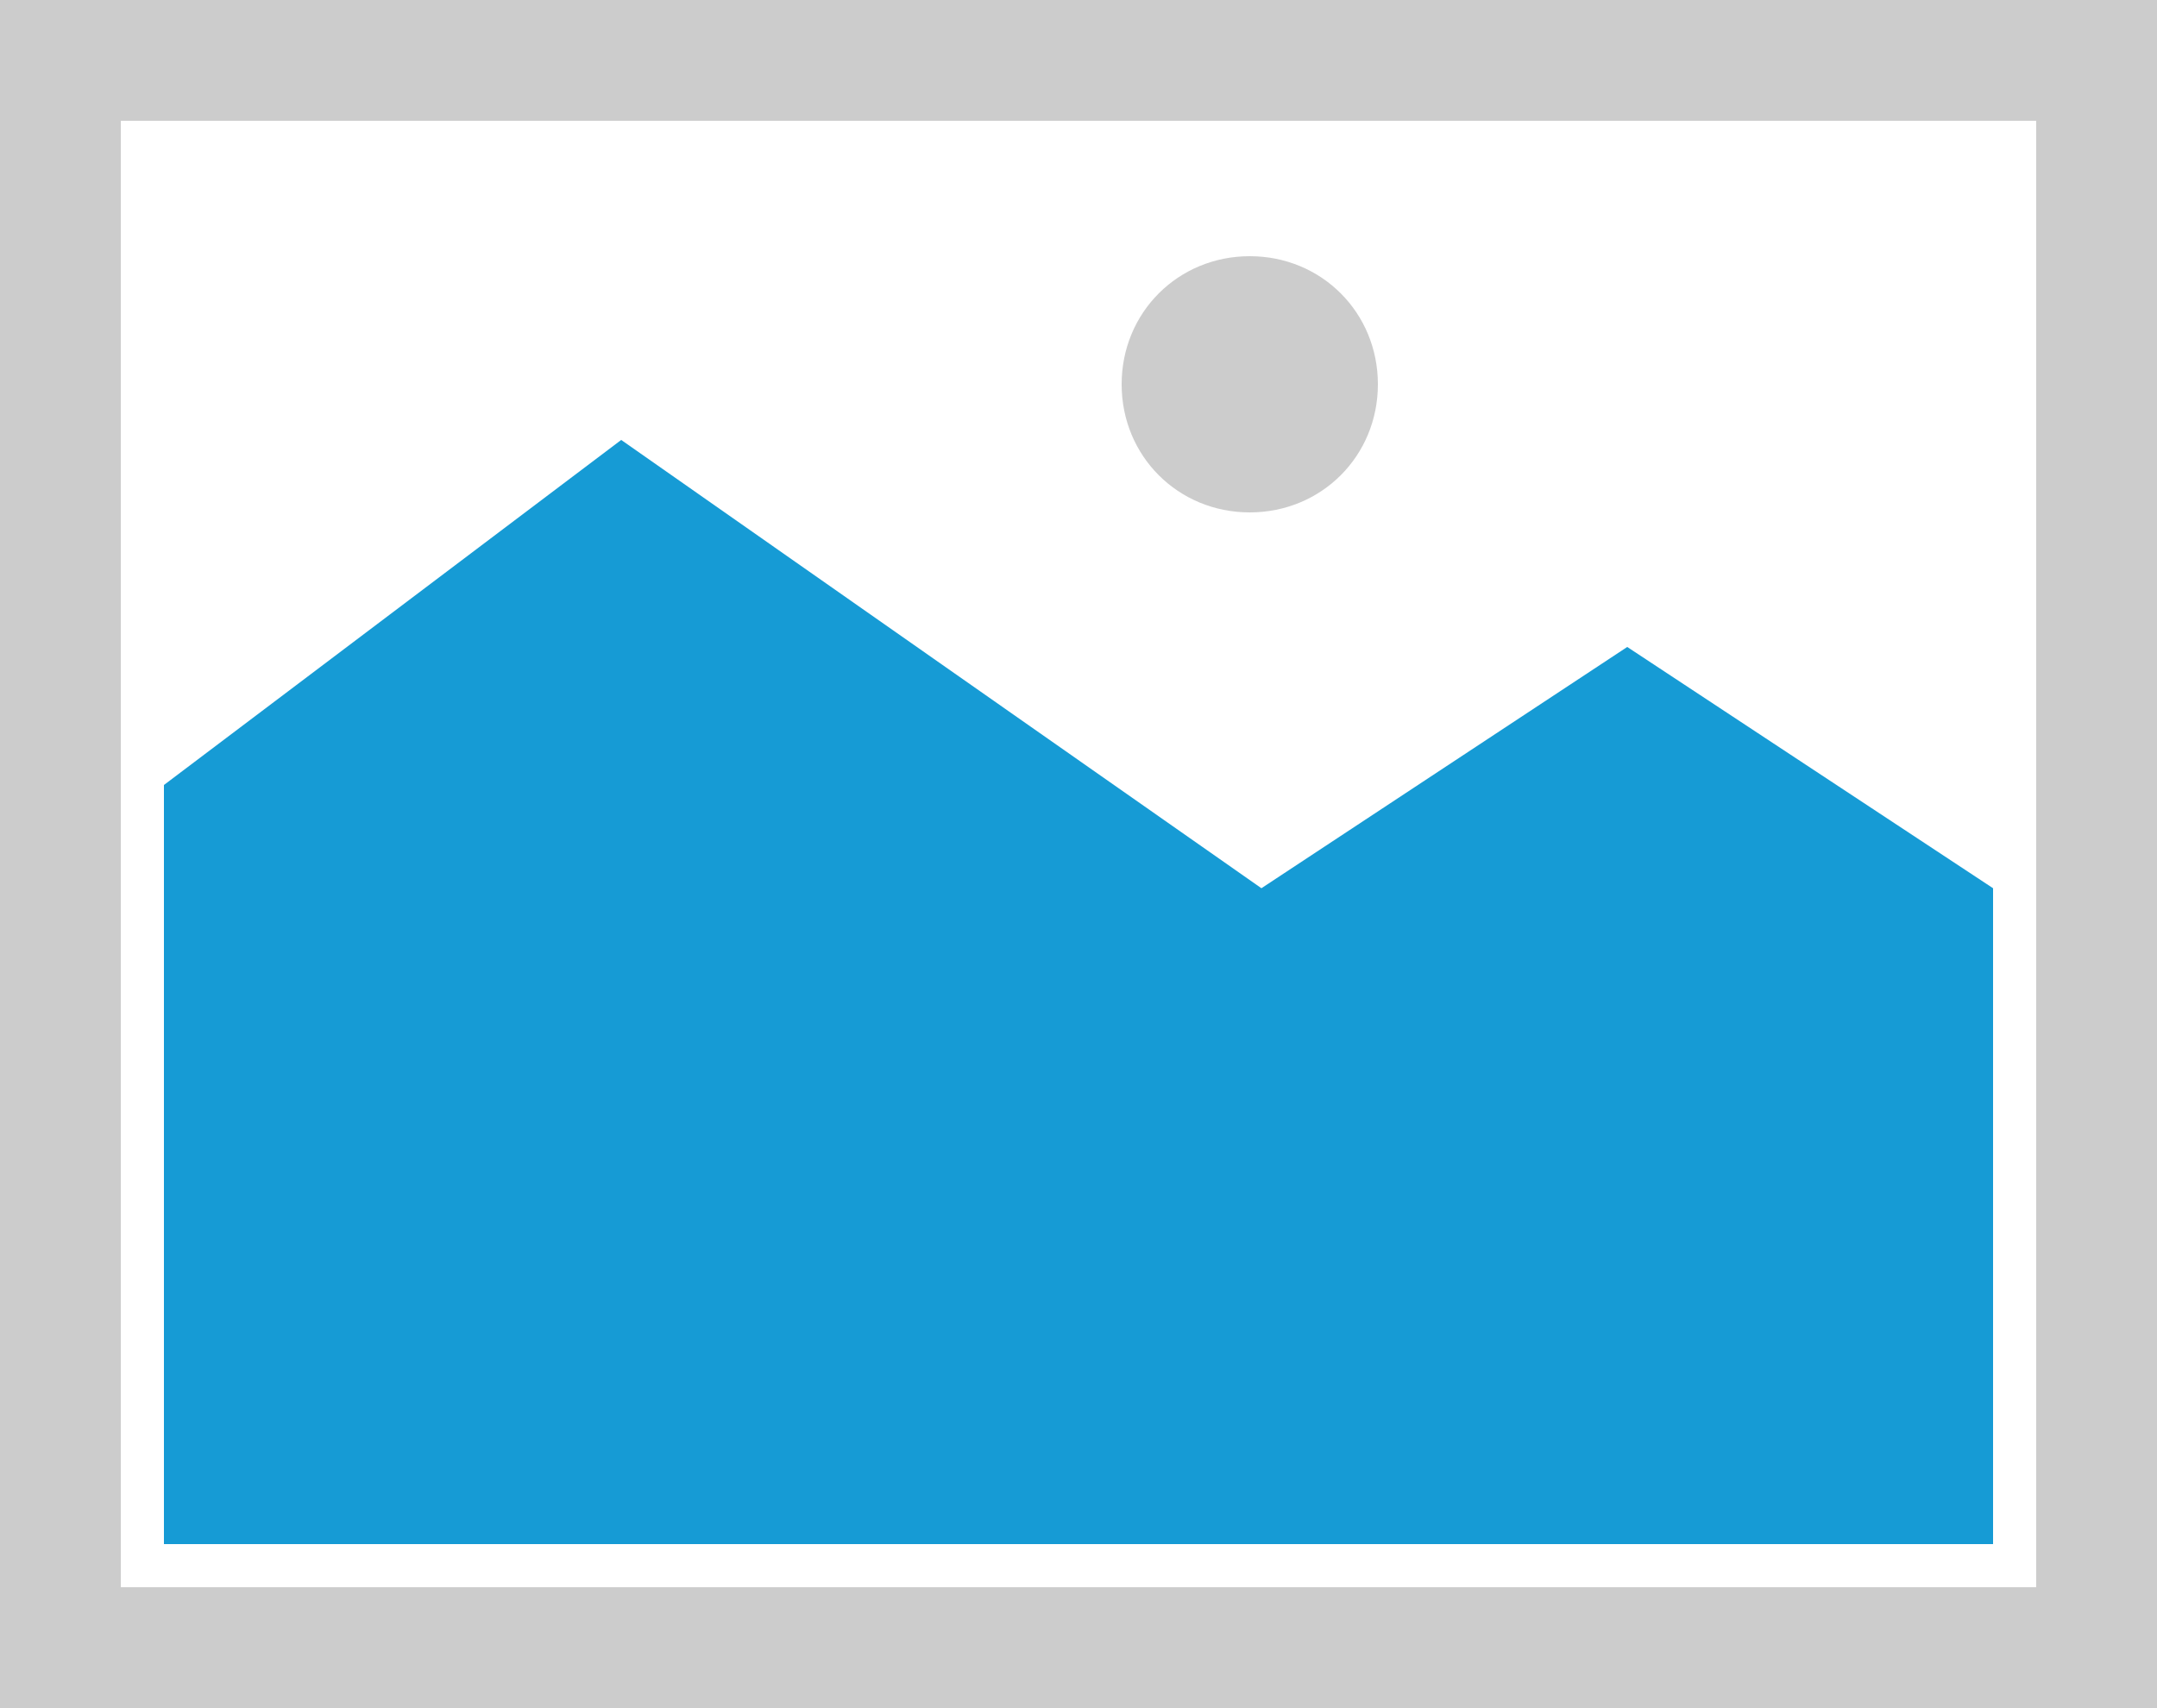
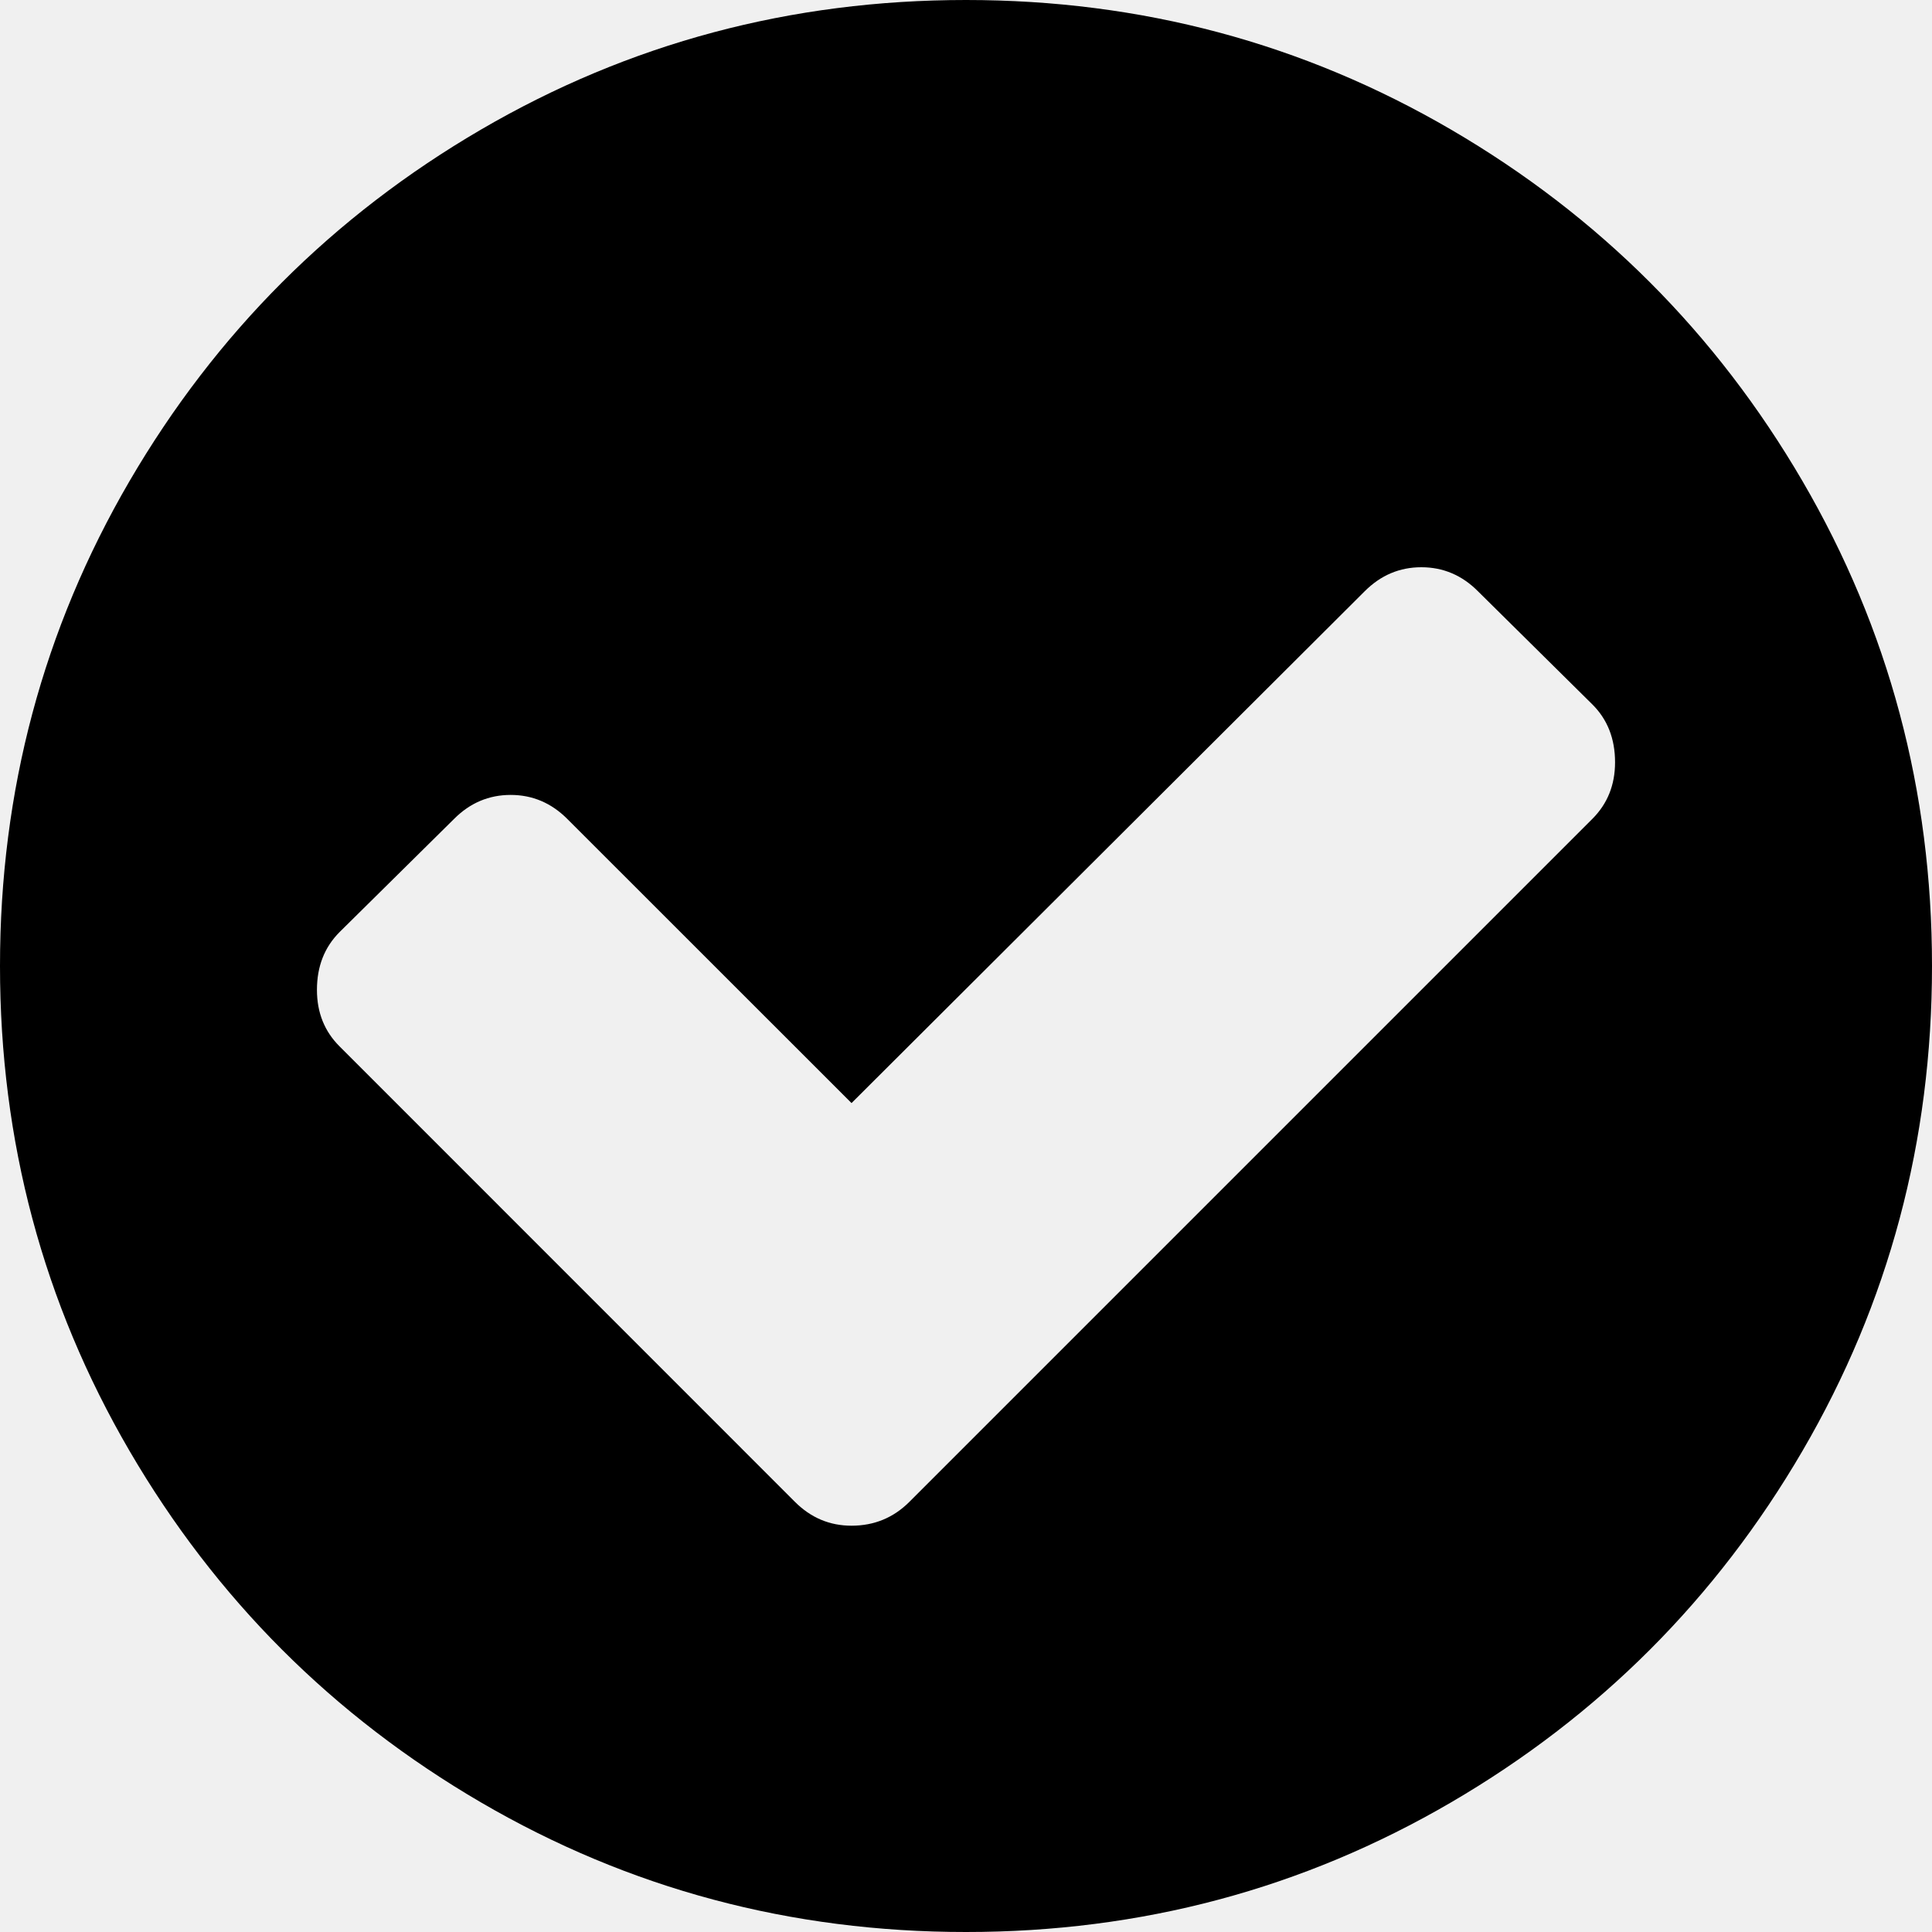
- <svg xmlns="http://www.w3.org/2000/svg" version="1.1" width="500px" height="396px">
-   <g transform="matrix(1 0 0 1 -23 -251 )">
-     <path d="M 23 251  L 523 251  L 523 647  L 23 647  L 23 251  " fill-rule="nonzero" fill="#cccccc" stroke="none" />
-     <path d="M 51 279  L 495 279  L 495 619  L 51 619  L 51 279  " fill-rule="nonzero" fill="#ffffff" stroke="none" />
-     <path d="M 312.7 369.8  C 296.068 369.8  283 356.732  283 340.1  C 283 323.468  296.068 310.4  312.7 310.4  C 329.332 310.4  342.4 323.468  342.4 340.1  C 342.4 356.732  329.332 369.8  312.7 369.8  " fill-rule="nonzero" fill="#cccccc" stroke="none" />
-     <path d="M 61 609  L 61 433  L 167 353  L 315.4 456.936  L 400.2 401  L 485 456.936  L 485 609  L 61 609  " fill-rule="nonzero" fill="#169bd5" stroke="none" />
+ <svg xmlns="http://www.w3.org/2000/svg" version="1.1" width="20px" height="20px">
+   <g transform="matrix(1 0 0 1 -201 -280 )">
+     <path d="M 16.484 8.477  C 16.641 8.32  16.719 8.125  16.719 7.891  C 16.719 7.648  16.641 7.448  16.484 7.292  L 15.299 6.12  C 15.135 5.955  14.939 5.872  14.714 5.872  C 14.488 5.872  14.293 5.955  14.128 6.12  L 8.815 11.419  L 5.872 8.477  C 5.707 8.312  5.512 8.229  5.286 8.229  C 5.061 8.229  4.865 8.312  4.701 8.477  L 3.516 9.648  C 3.359 9.805  3.281 10.004  3.281 10.247  C 3.281 10.482  3.359 10.677  3.516 10.833  L 8.229 15.547  C 8.394 15.712  8.589 15.794  8.815 15.794  C 9.049 15.794  9.249 15.712  9.414 15.547  L 16.484 8.477  Z M 18.659 4.98  C 19.553 6.513  20 8.186  20 10  C 20 11.814  19.553 13.487  18.659 15.02  C 17.765 16.552  16.552 17.765  15.02 18.659  C 13.487 19.553  11.814 20  10 20  C 8.186 20  6.513 19.553  4.98 18.659  C 3.448 17.765  2.235 16.552  1.341 15.02  C 0.447 13.487  0 11.814  0 10  C 0 8.186  0.447 6.513  1.341 4.98  C 2.235 3.448  3.448 2.235  4.98 1.341  C 6.513 0.447  8.186 0  10 0  C 11.814 0  13.487 0.447  15.02 1.341  C 16.552 2.235  17.765 3.448  18.659 4.98  Z " fill-rule="nonzero" fill="#000000" stroke="none" transform="matrix(1 0 0 1 201 280 )" />
  </g>
</svg>
